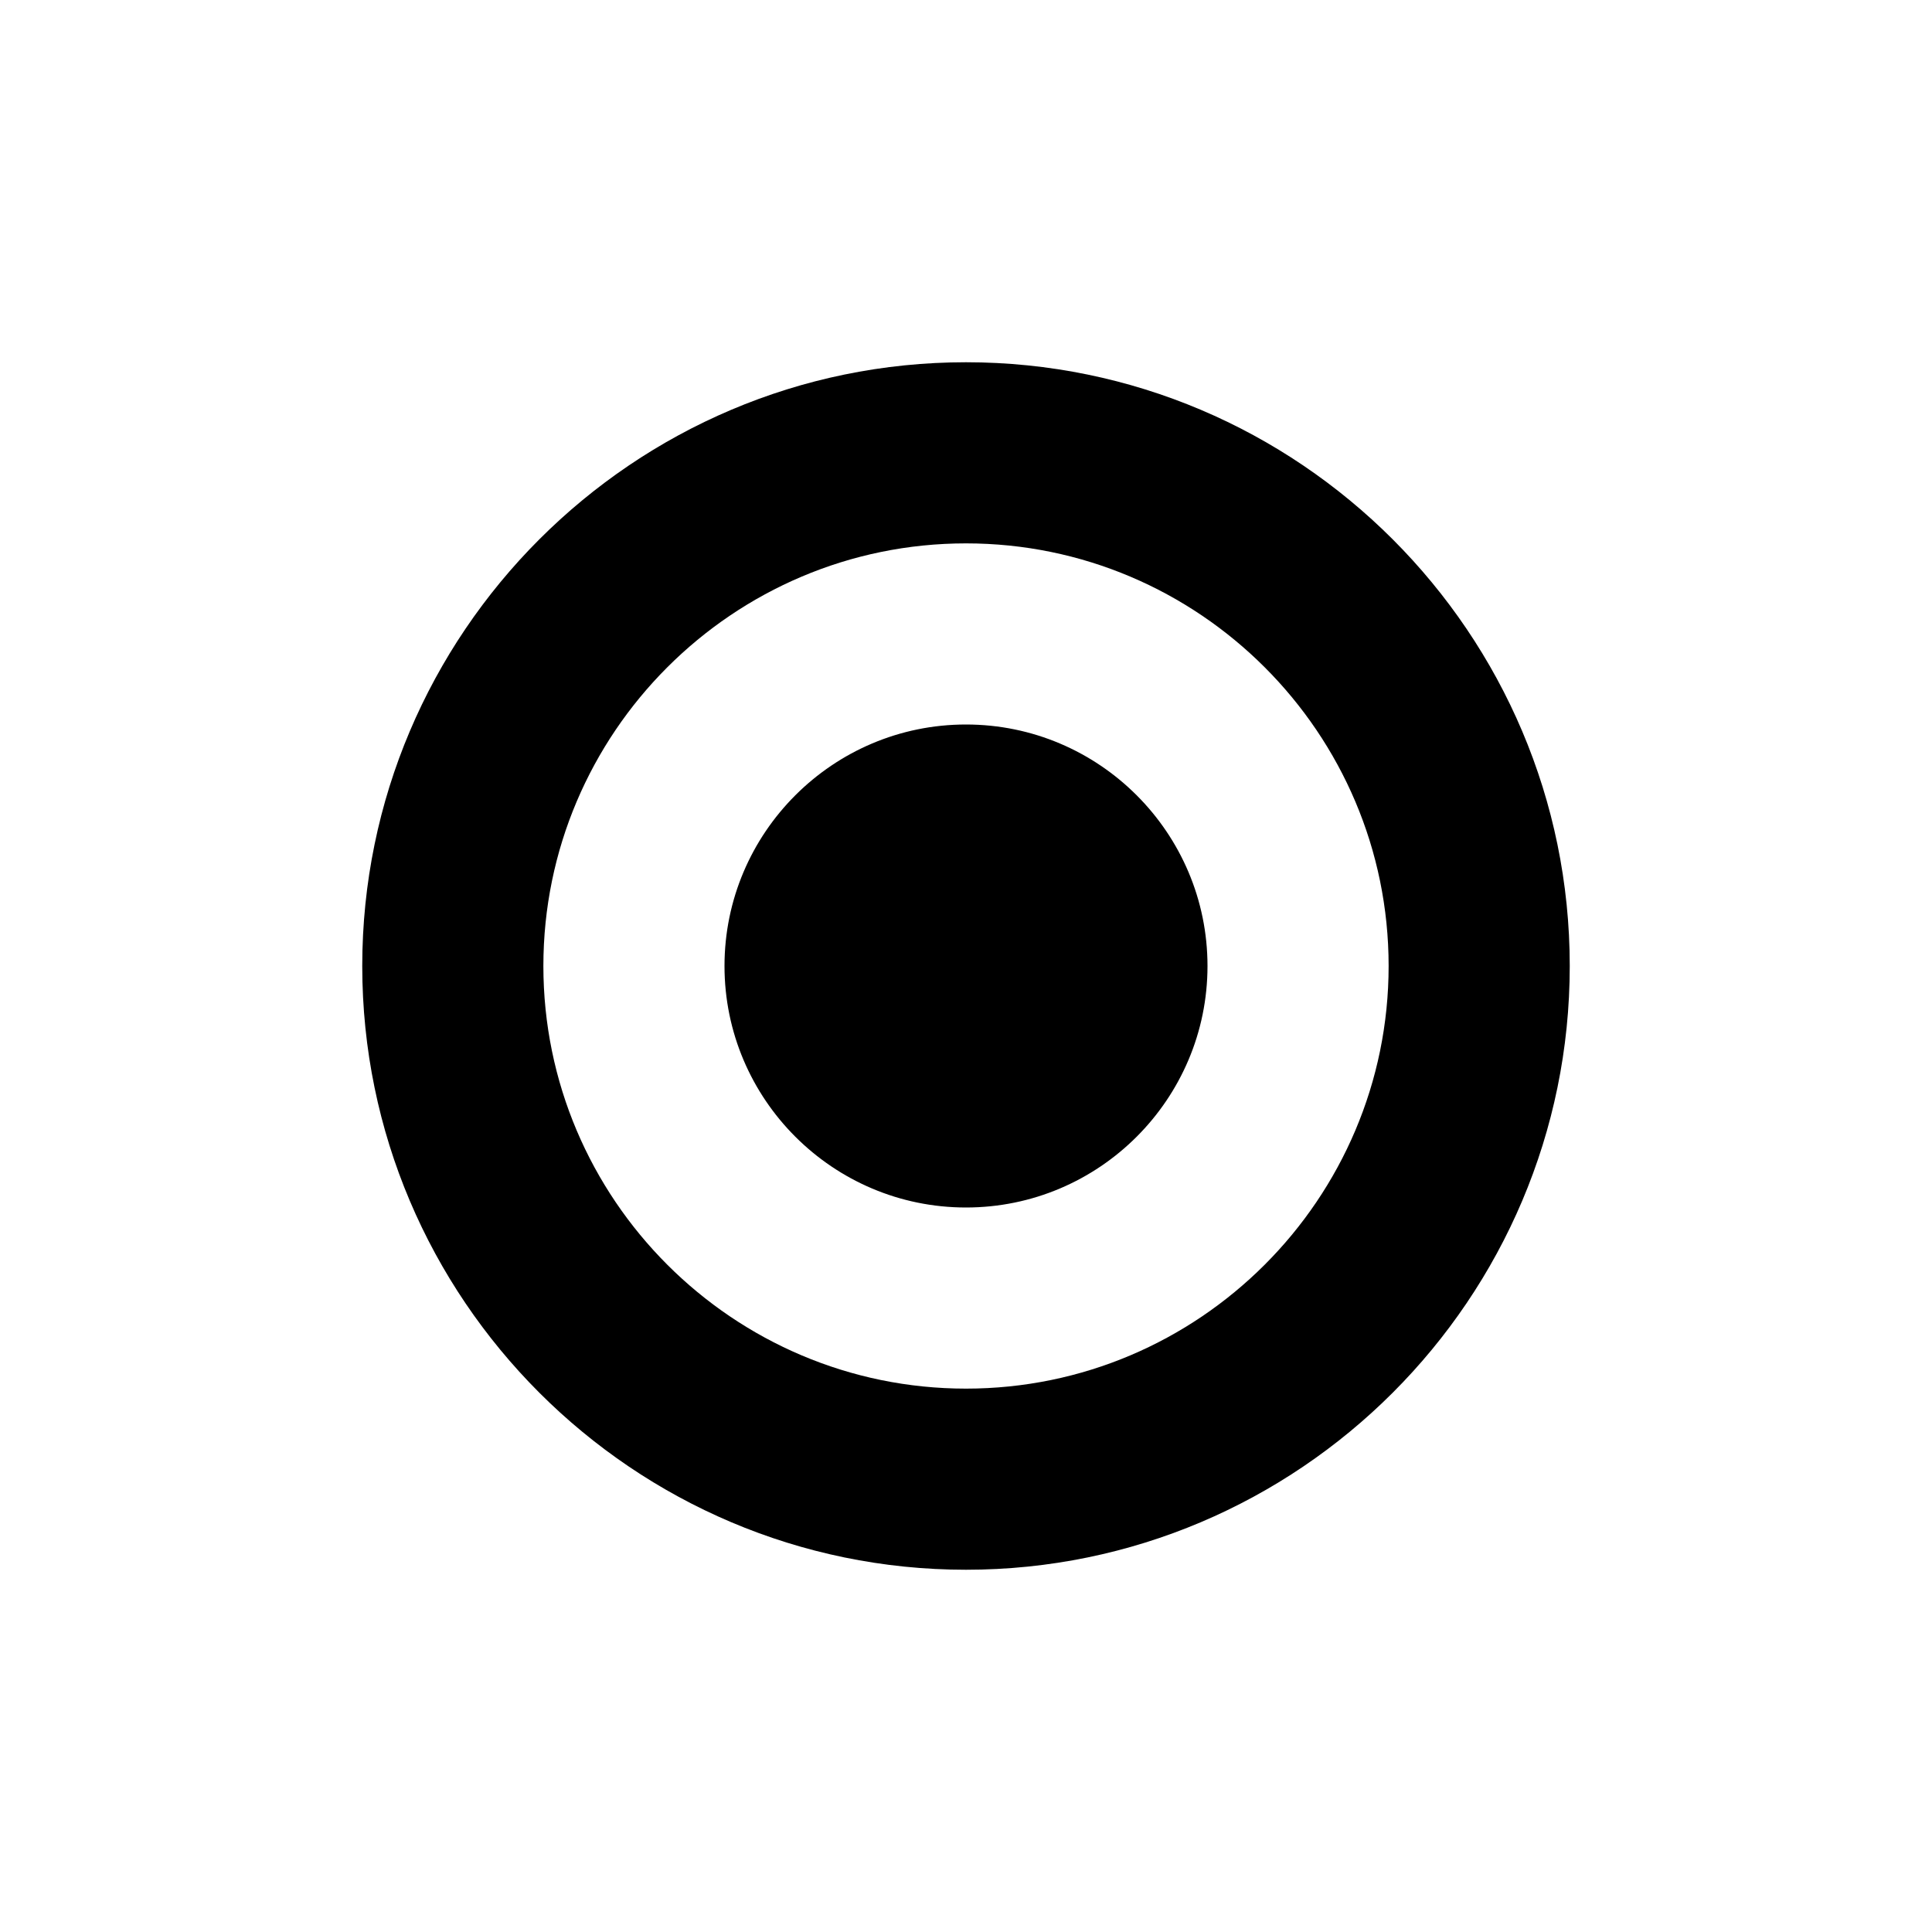
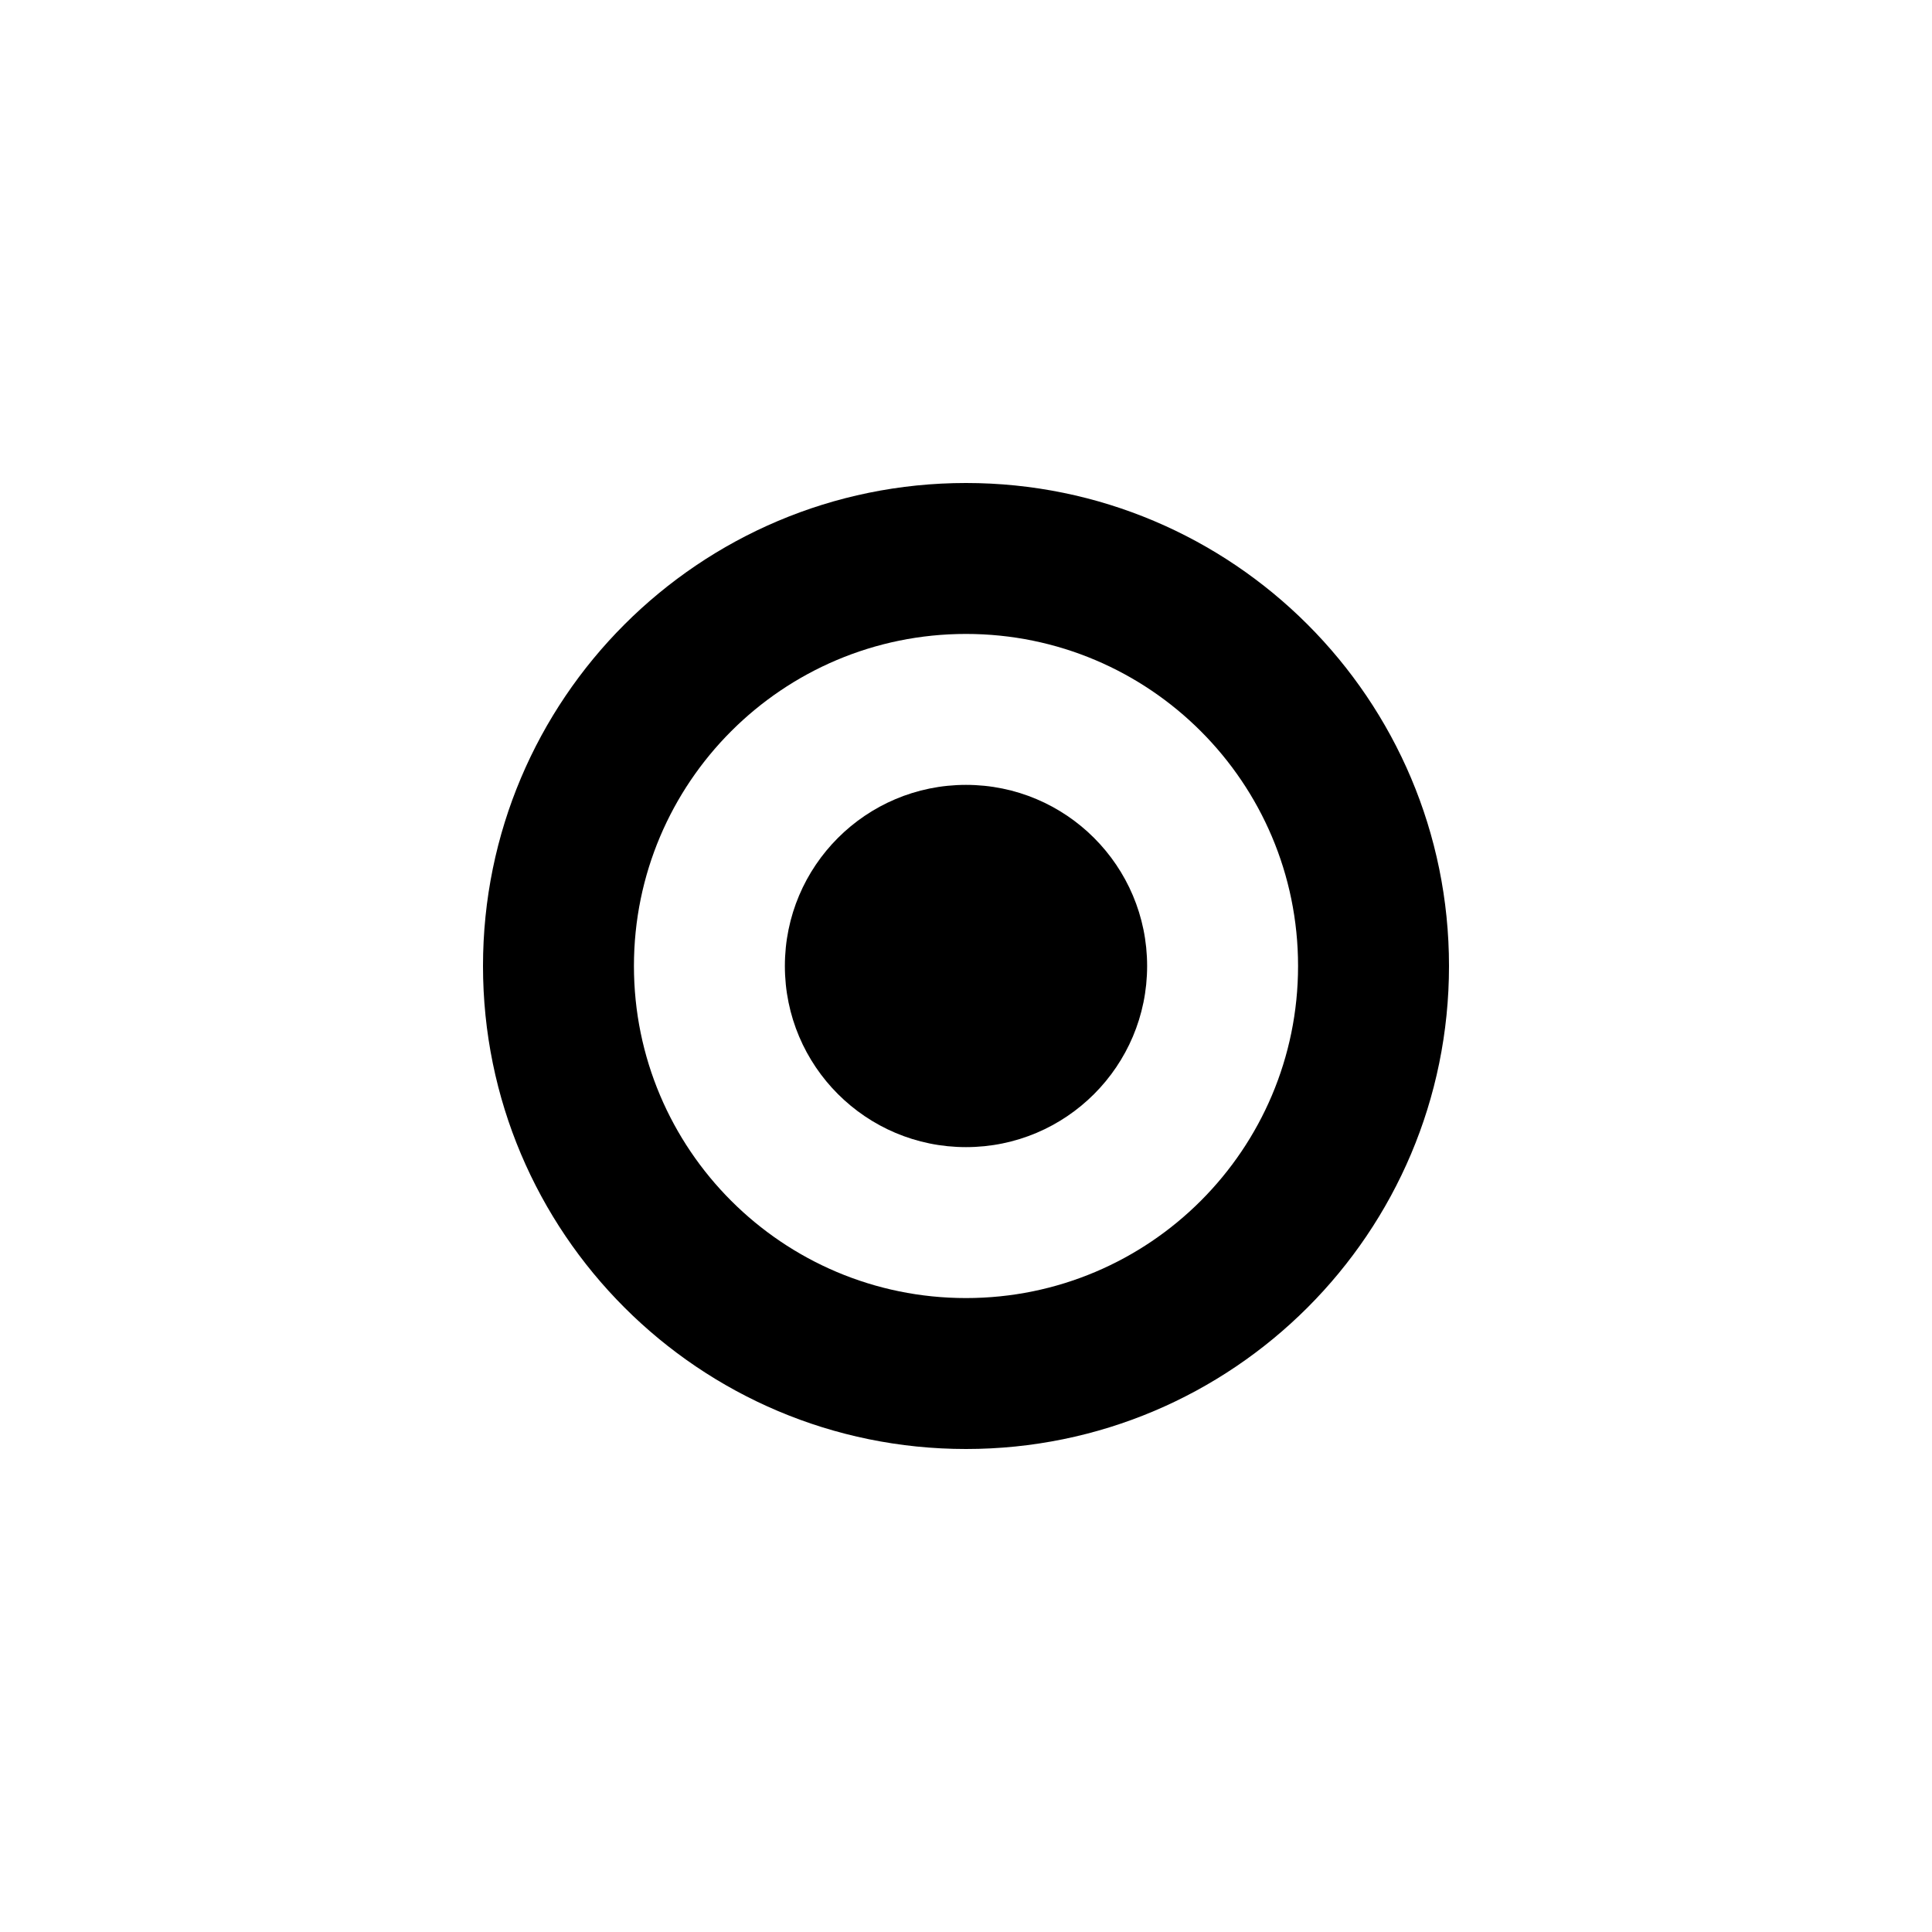
<svg xmlns="http://www.w3.org/2000/svg" width="16" height="16" viewBox="0 0 16 16" version="1.1" id="svg1">
  <defs id="defs1" />
-   <path id="path1" style="color:#000000;fill:#000000;stroke-width:0.833;-inkscape-stroke:none" d="M 8 3 C 5.244 3 3 5.244 3 8 C 3 10.757 5.244 13 8 13 C 10.757 13 13 10.757 13 8 C 13 5.244 10.757 3 8 3 z M 8 4.5 C 9.93 4.5 11.5 6.07 11.5 8 C 11.5 9.93 9.93 11.5 8 11.5 C 6.07 11.5 4.5 9.93 4.5 8 C 4.5 6.07 6.07 4.5 8 4.5 z M 8 6 C 6.897 6 6 6.897 6 8 C 6 9.103 6.897 10 8 10 C 9.103 10 10 9.103 10 8 C 10 6.897 9.103 6 8 6 z " />
+   <path id="path2" style="stroke-width:3.105;stroke-dasharray:3.148, 3.148" d="M 8 4 A 4 4 0 0 0 4 8 A 4 4 0 0 0 8 12 A 4 4 0 0 0 12 8 A 4 4 0 0 0 8 4 z M 8 5.25 A 2.75 2.75 0 0 1 10.75 8 A 2.75 2.75 0 0 1 8 10.75 A 2.75 2.75 0 0 1 5.25 8 A 2.75 2.75 0 0 1 8 5.25 z " />
+   <circle style="fill:#000000;stroke-width:1.302;stroke-dasharray:1.32, 1.32" id="path1" cx="8" cy="8" r="1.5" />
</svg>
